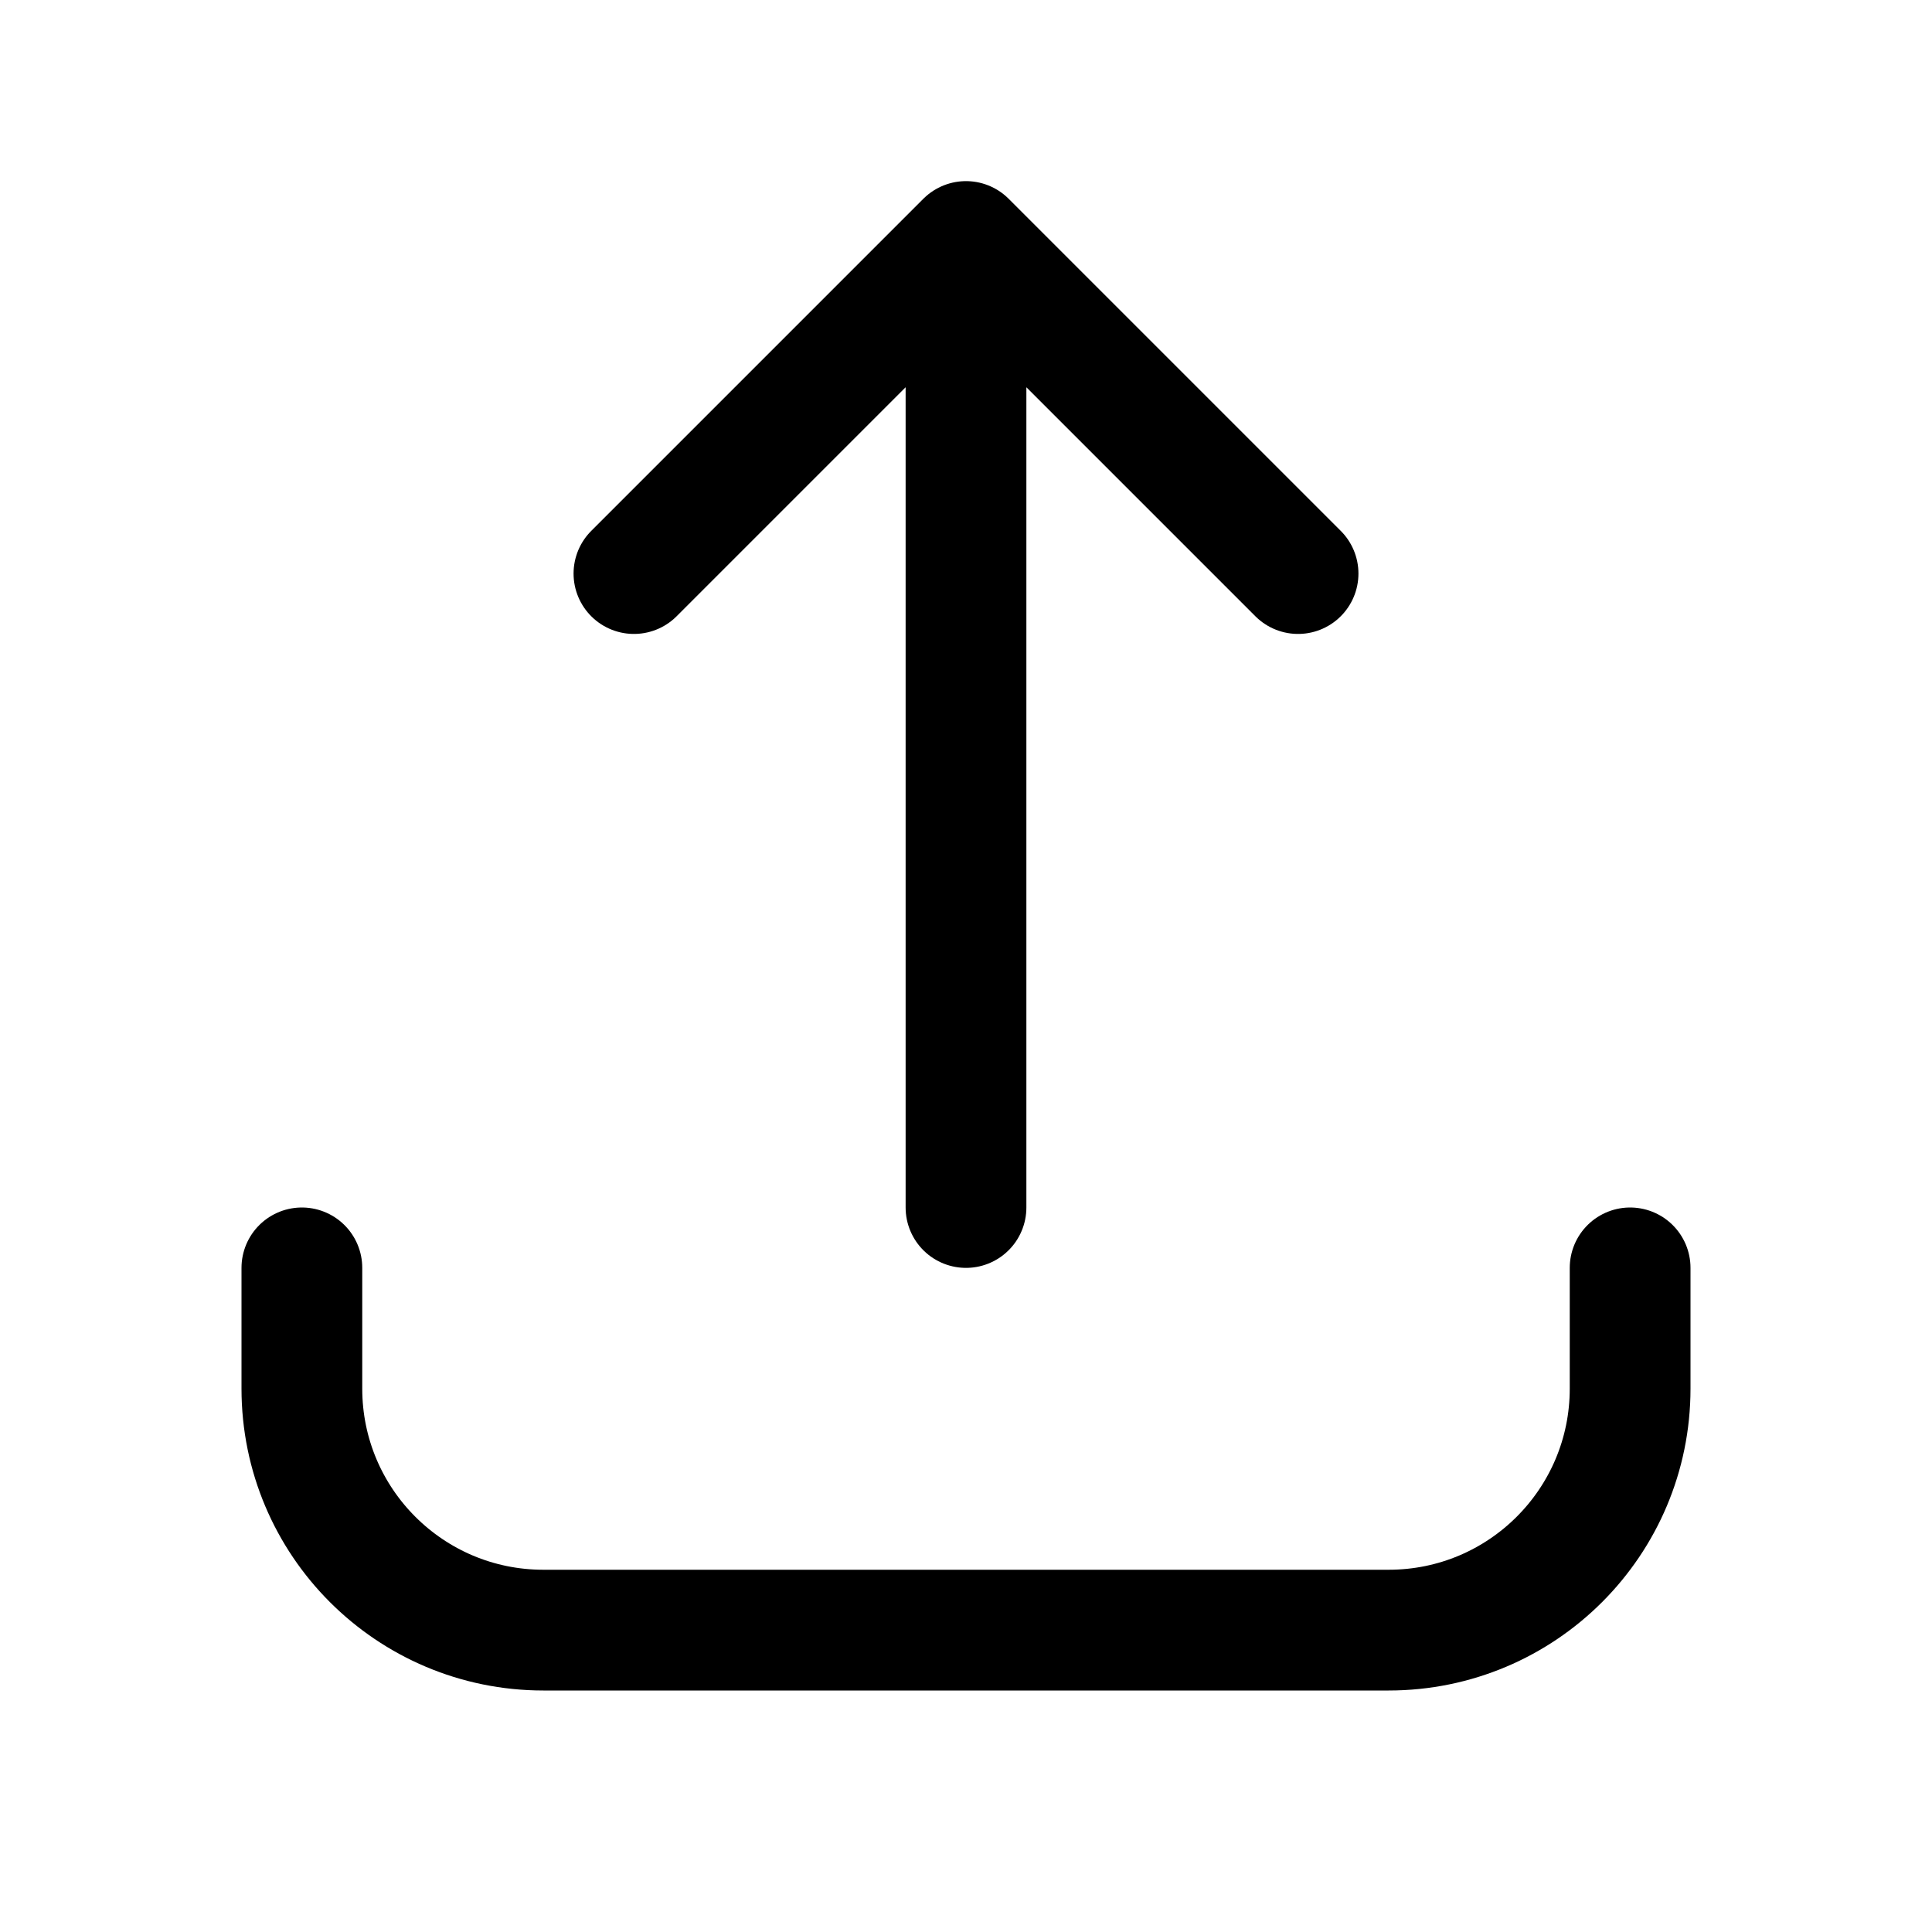
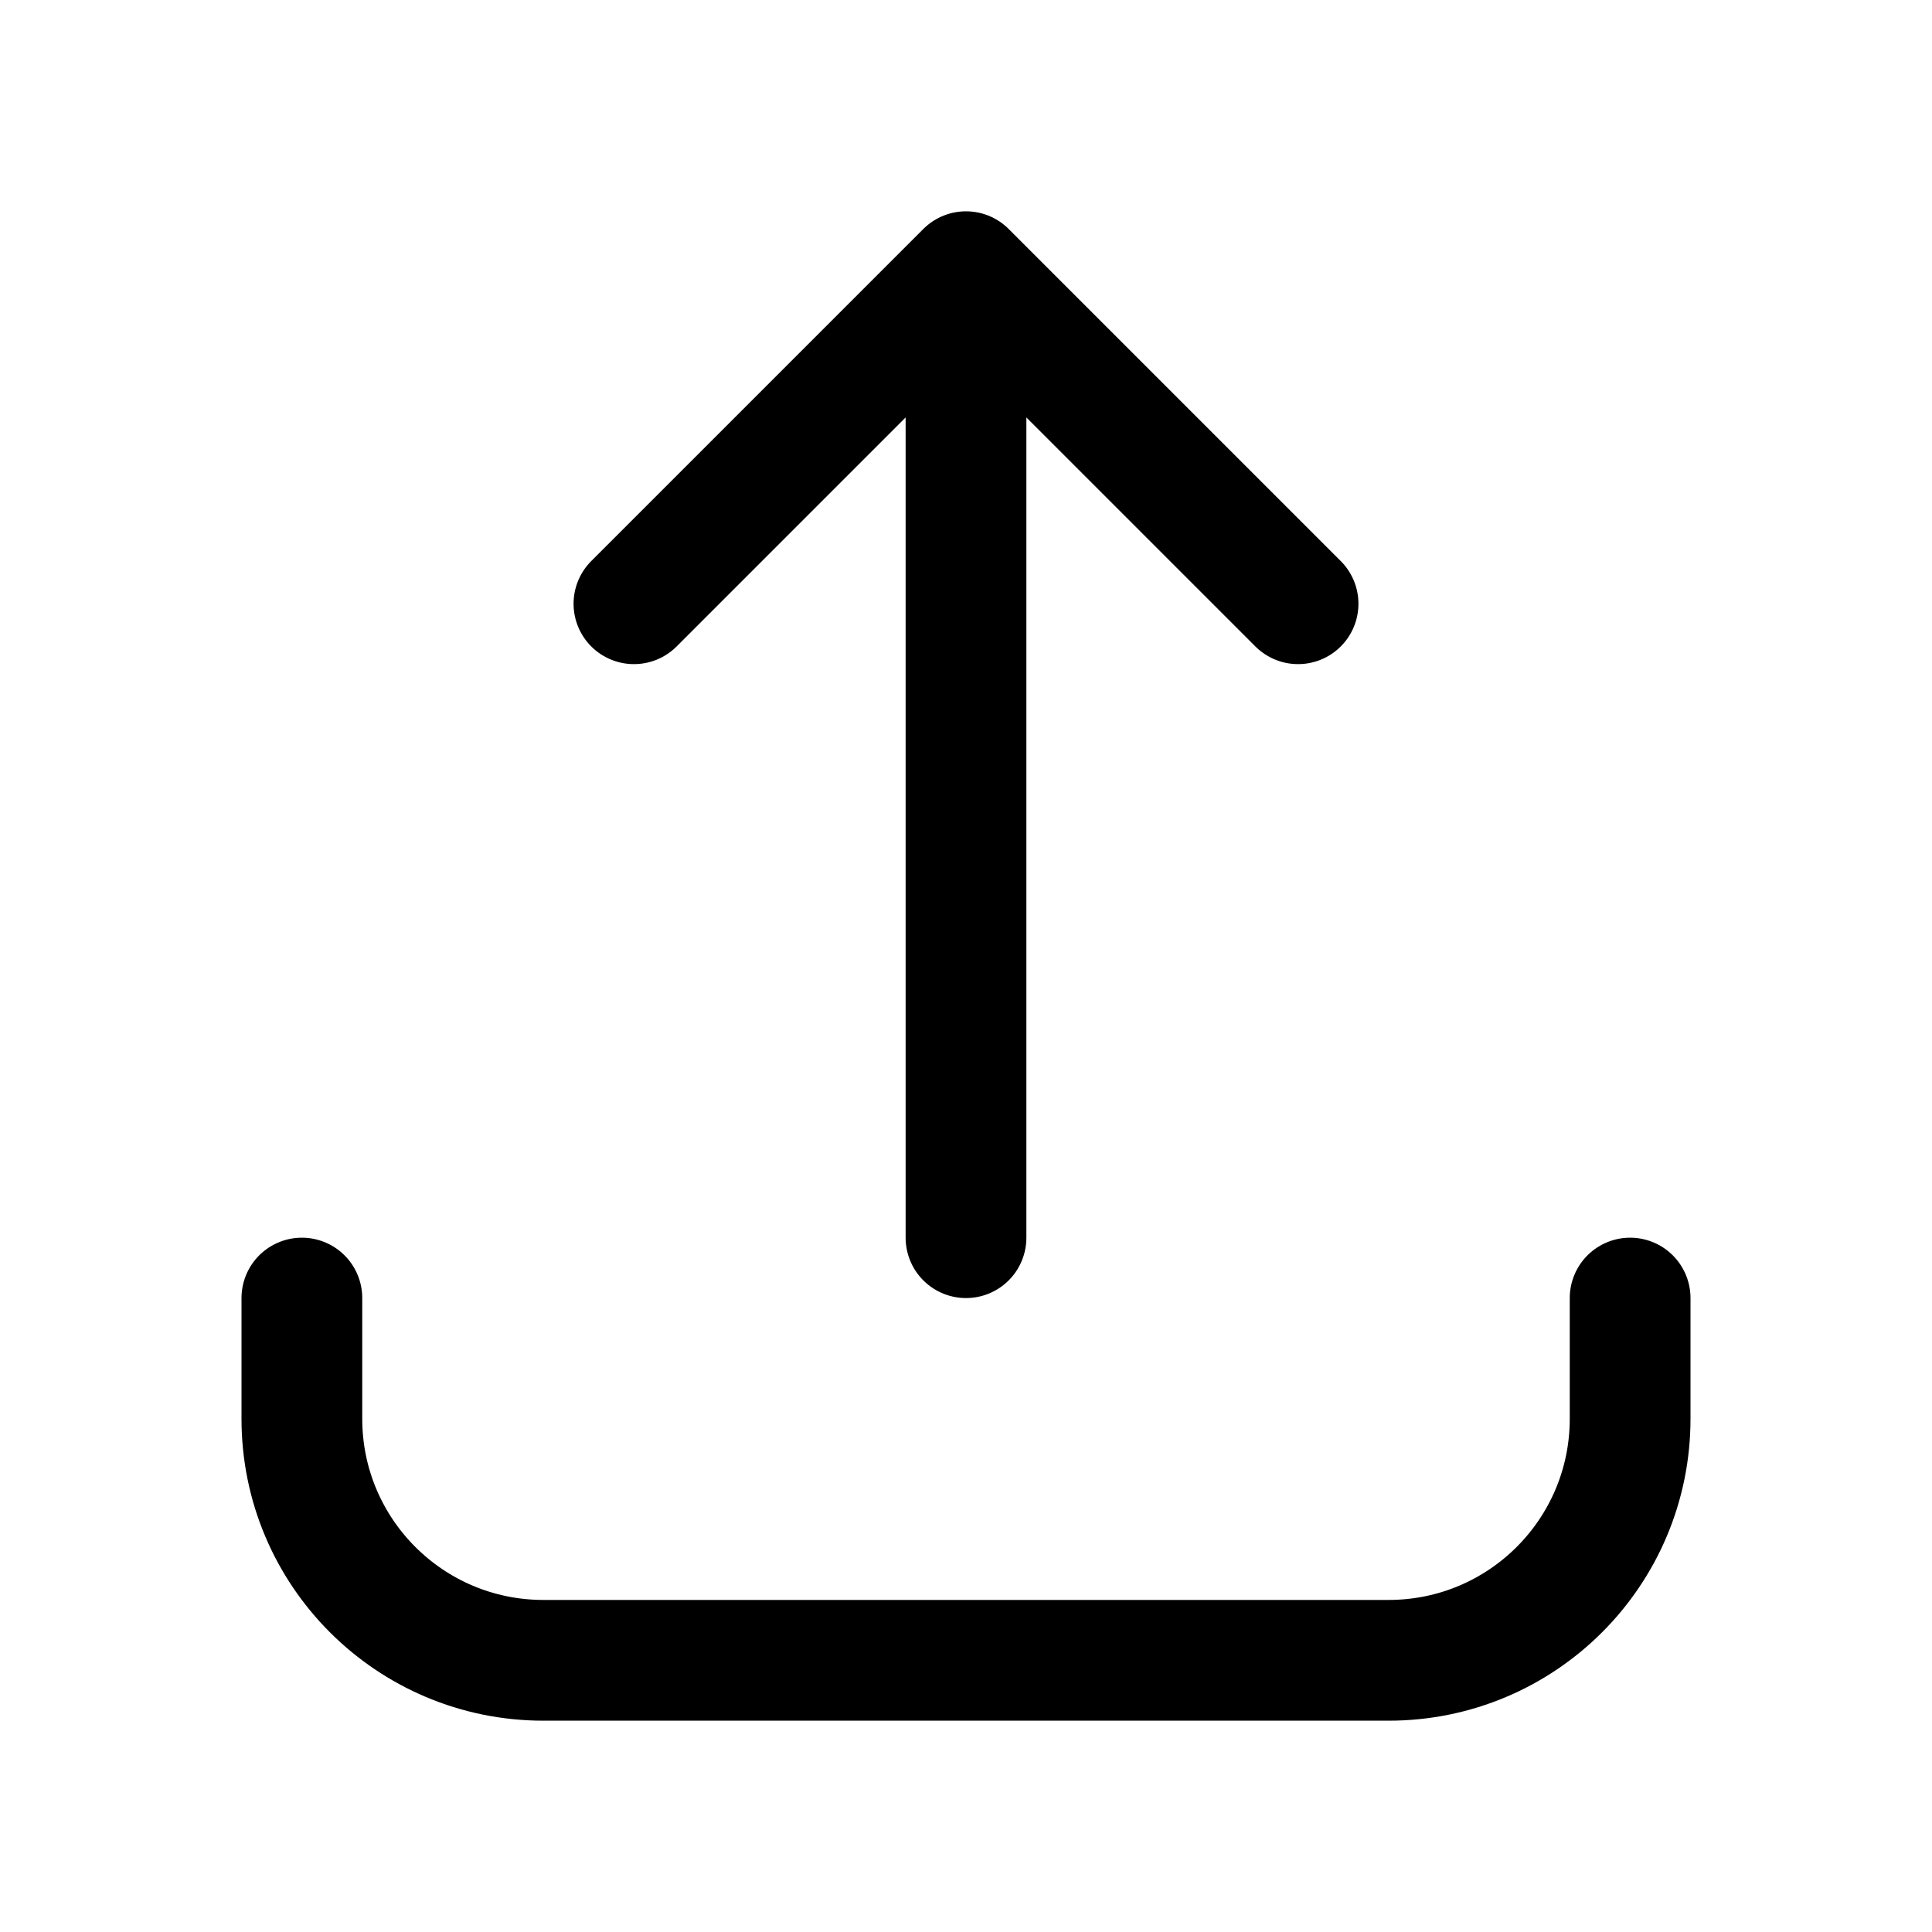
<svg xmlns="http://www.w3.org/2000/svg" viewBox="0 0 16 16" fill="none">
-   <path d="M8 10V2M8 2L5.25 4.75M8 2L10.75 4.75" stroke="currentColor" stroke-linecap="round" stroke-linejoin="round" />
-   <path d="M2.5 10.5V11.5C2.5 12.605 3.395 13.5 4.5 13.5H11.5C12.605 13.5 13.5 12.605 13.5 11.5V10.5" stroke="currentColor" stroke-linecap="round" />
+   <path d="M 8 10.25 L 8 2.25 M 8 2.25 L 5.25 5 M 8 2.25 L 10.75 5" stroke="currentColor" stroke-linecap="round" stroke-linejoin="round" />
+   <path d="M 2.5 10.75 L 2.5 11.75 C 2.5 12.855 3.395 13.75 4.5 13.75 L 11.5 13.75 C 12.605 13.75 13.5 12.855 13.5 11.75 L 13.5 10.75" stroke="currentColor" stroke-linecap="round" />
</svg>
